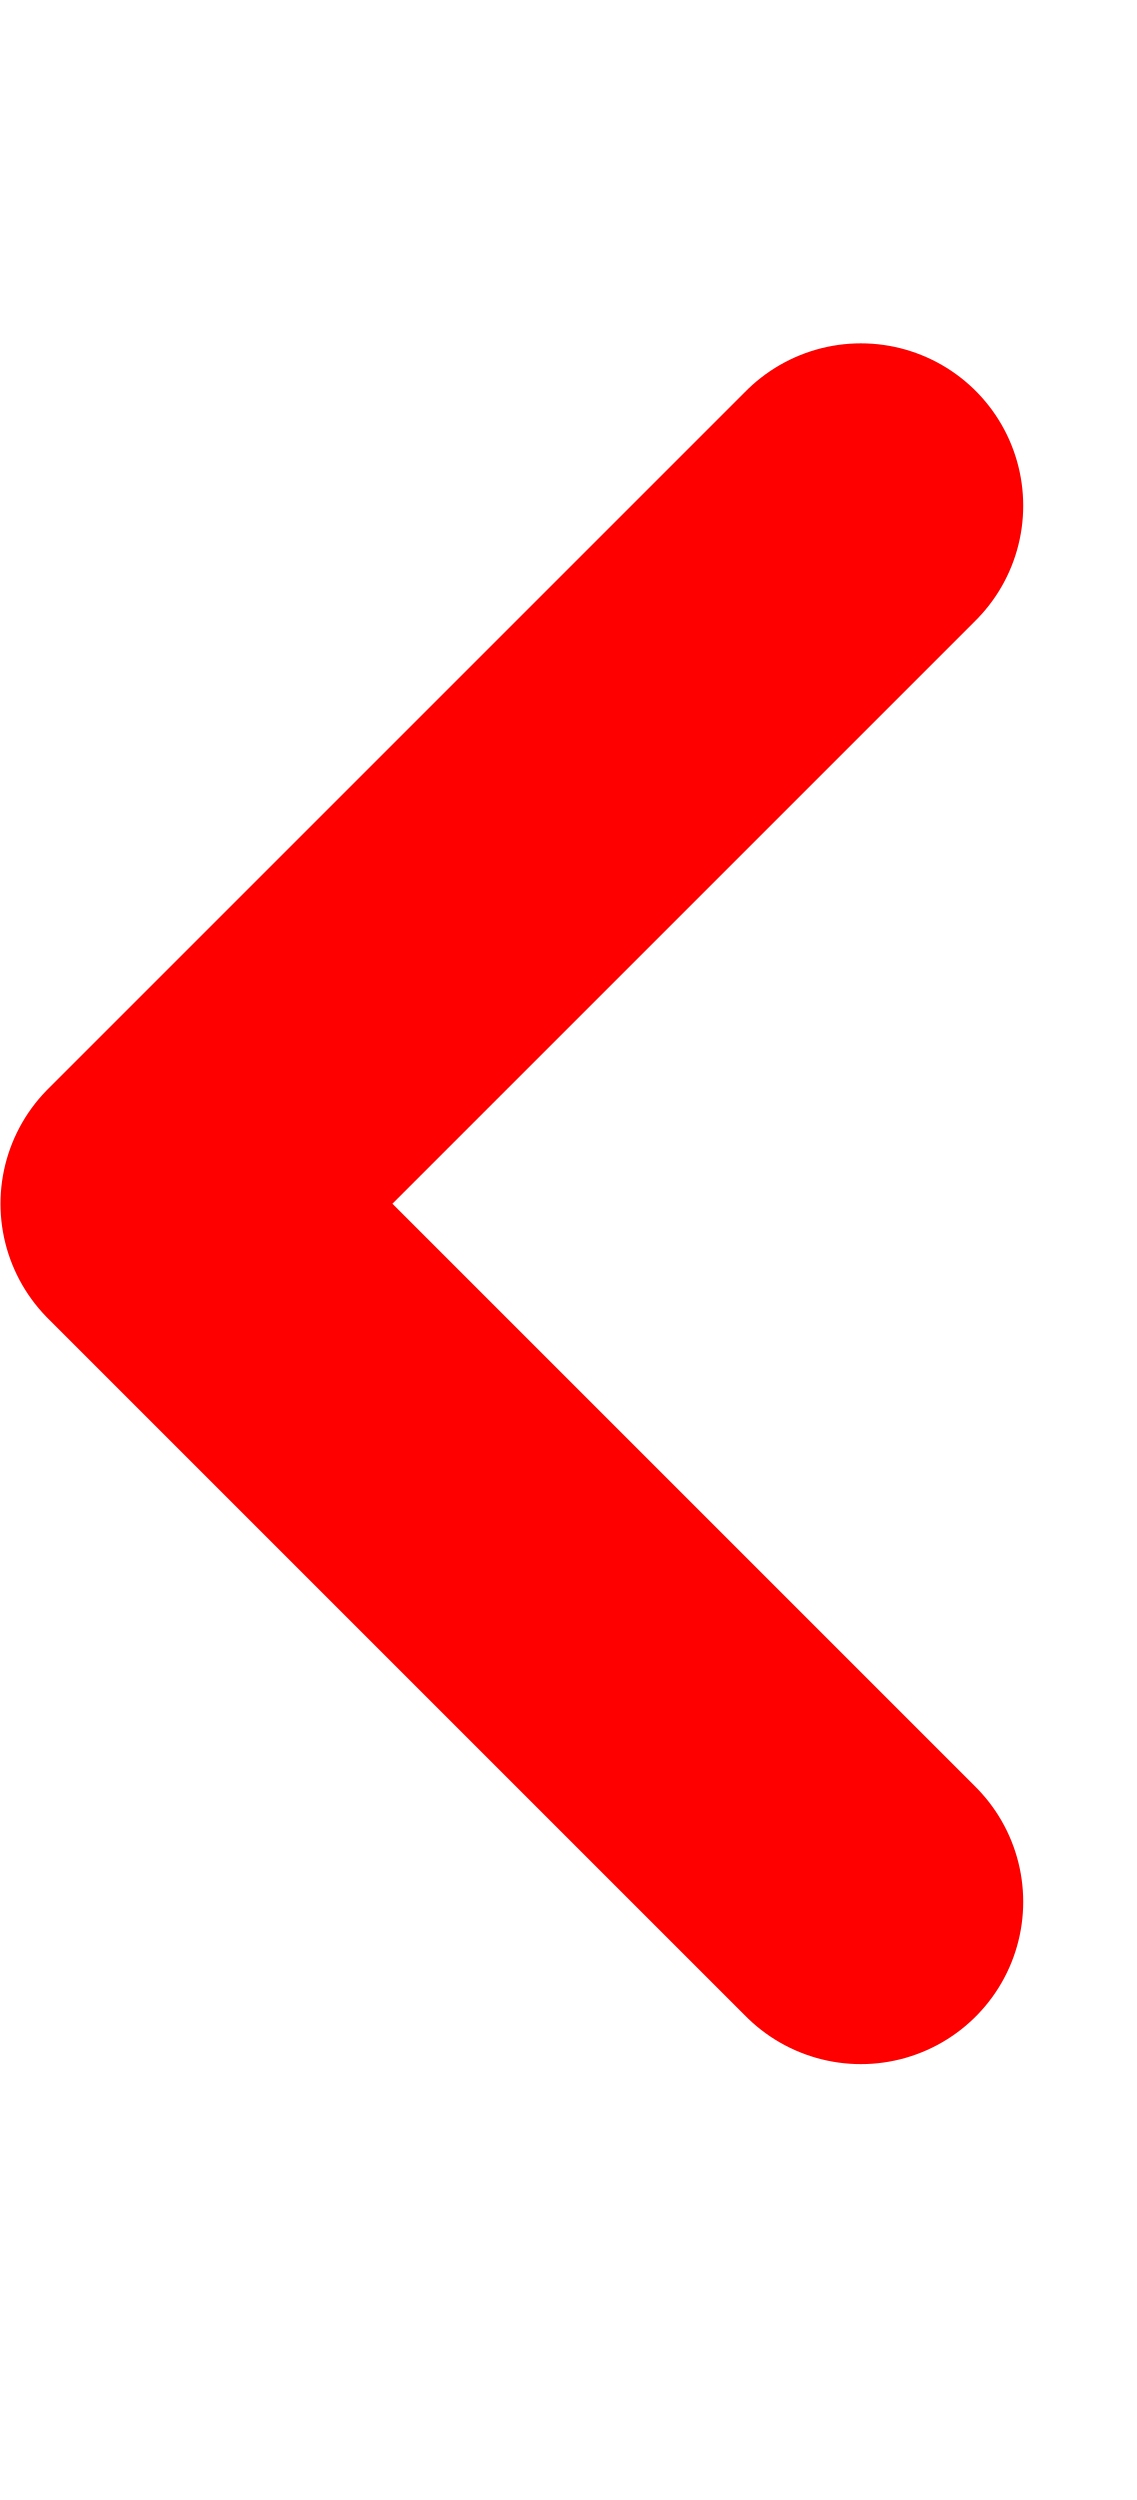
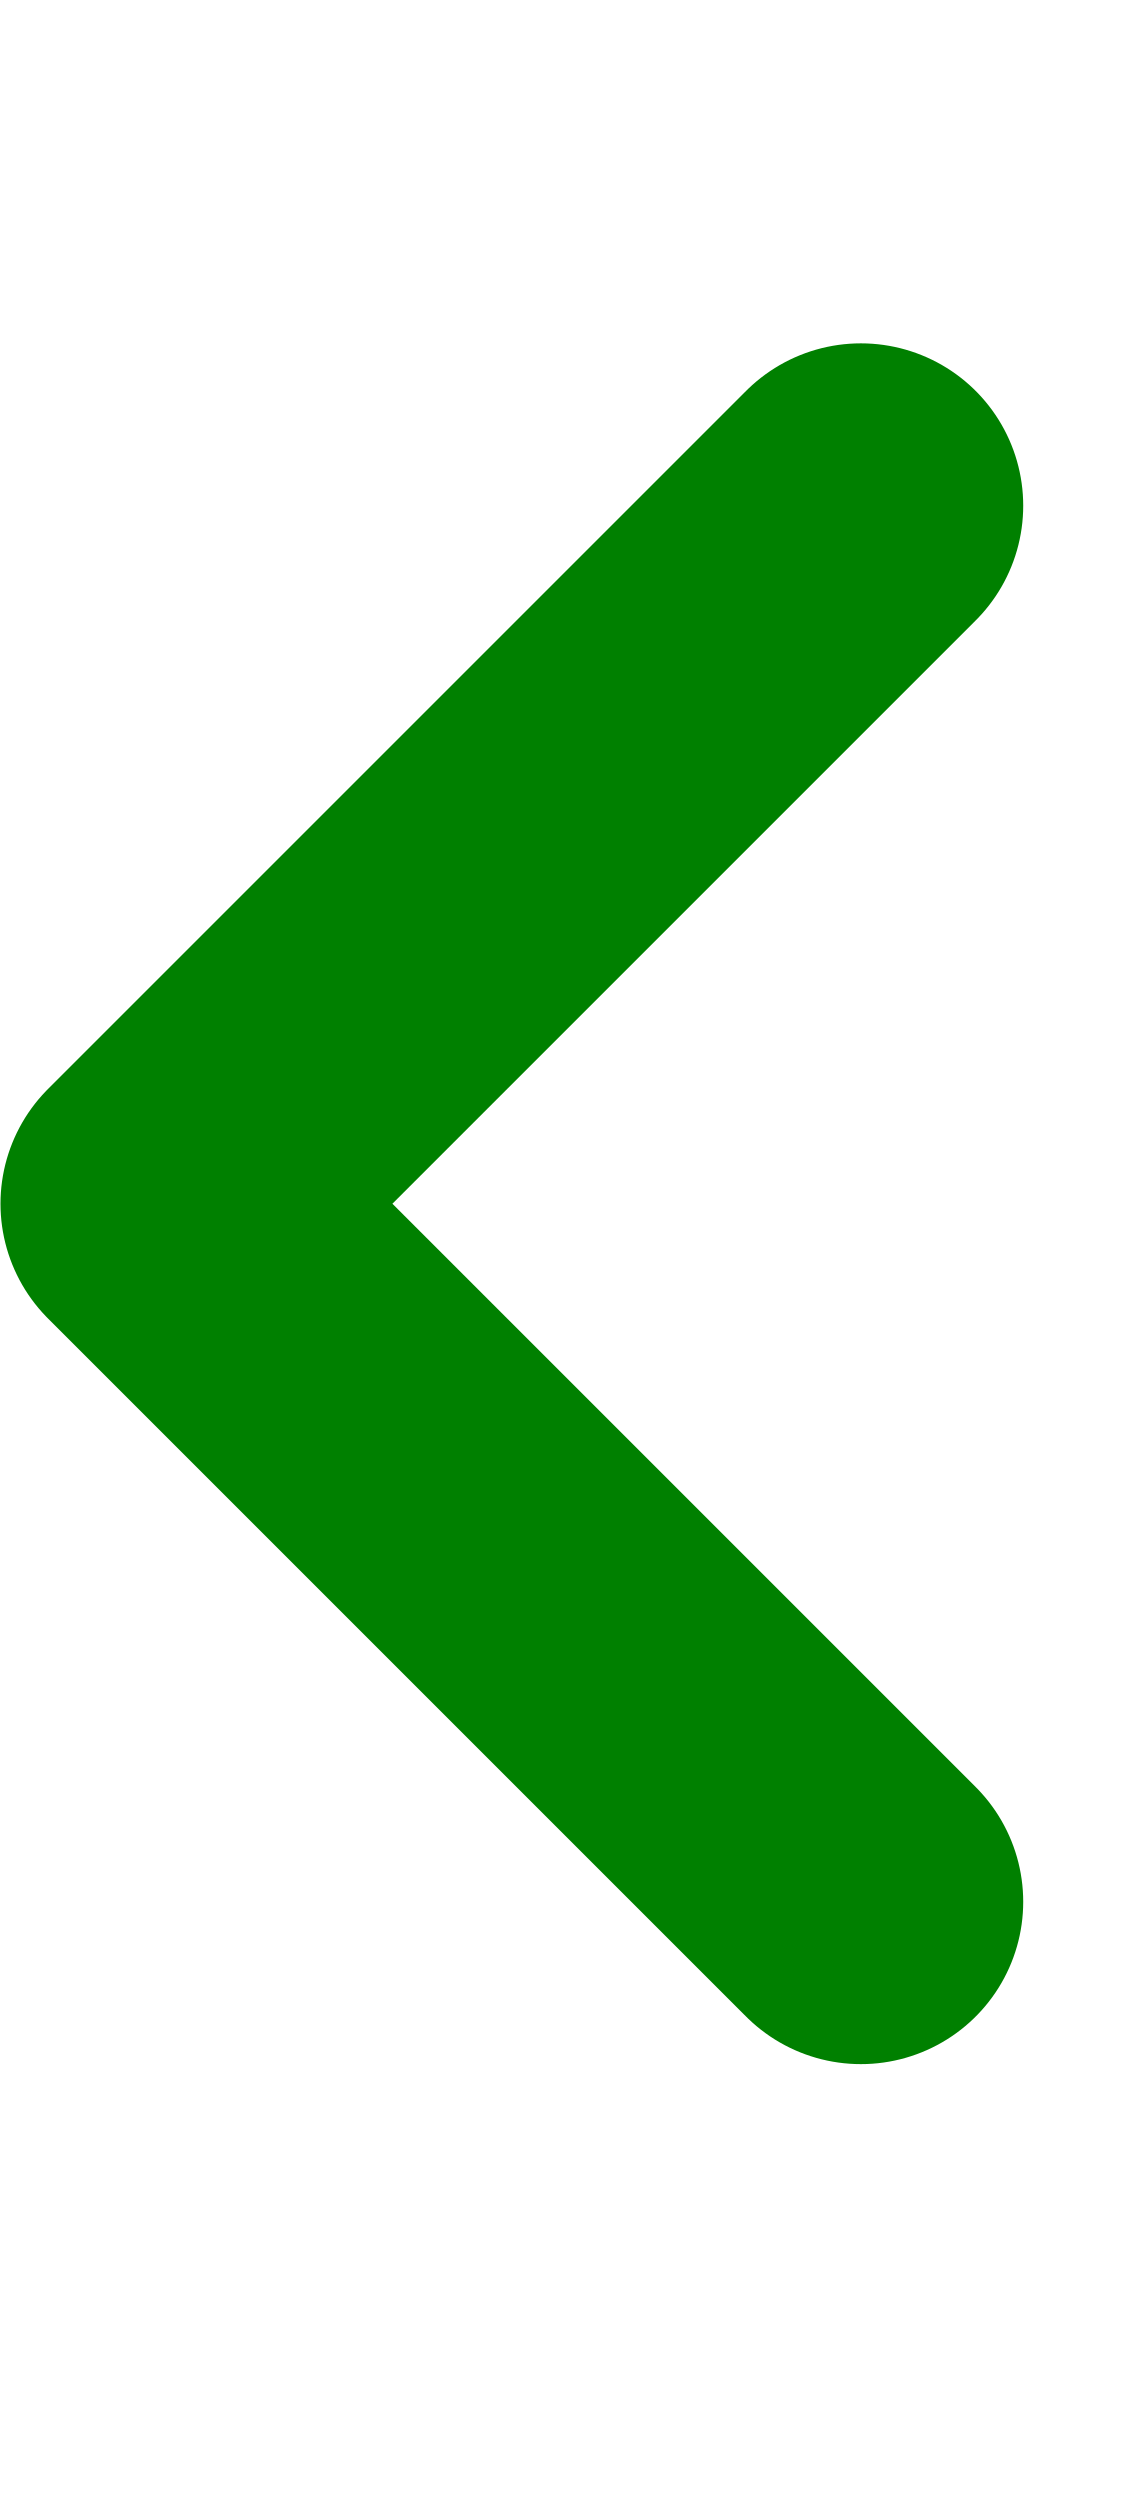
<svg xmlns="http://www.w3.org/2000/svg" width="10" height="22" viewBox="0 0 7 12" fill="none">
-   <path d="M5.303 1.415L1.003 5.715L5.303 10.015" stroke="red" stroke-width="2" stroke-linecap="round" stroke-linejoin="round" />
+   <path d="M5.303 1.415L1.003 5.715L5.303 10.015" stroke="green" stroke-width="2" stroke-linecap="round" stroke-linejoin="round" />
</svg>
